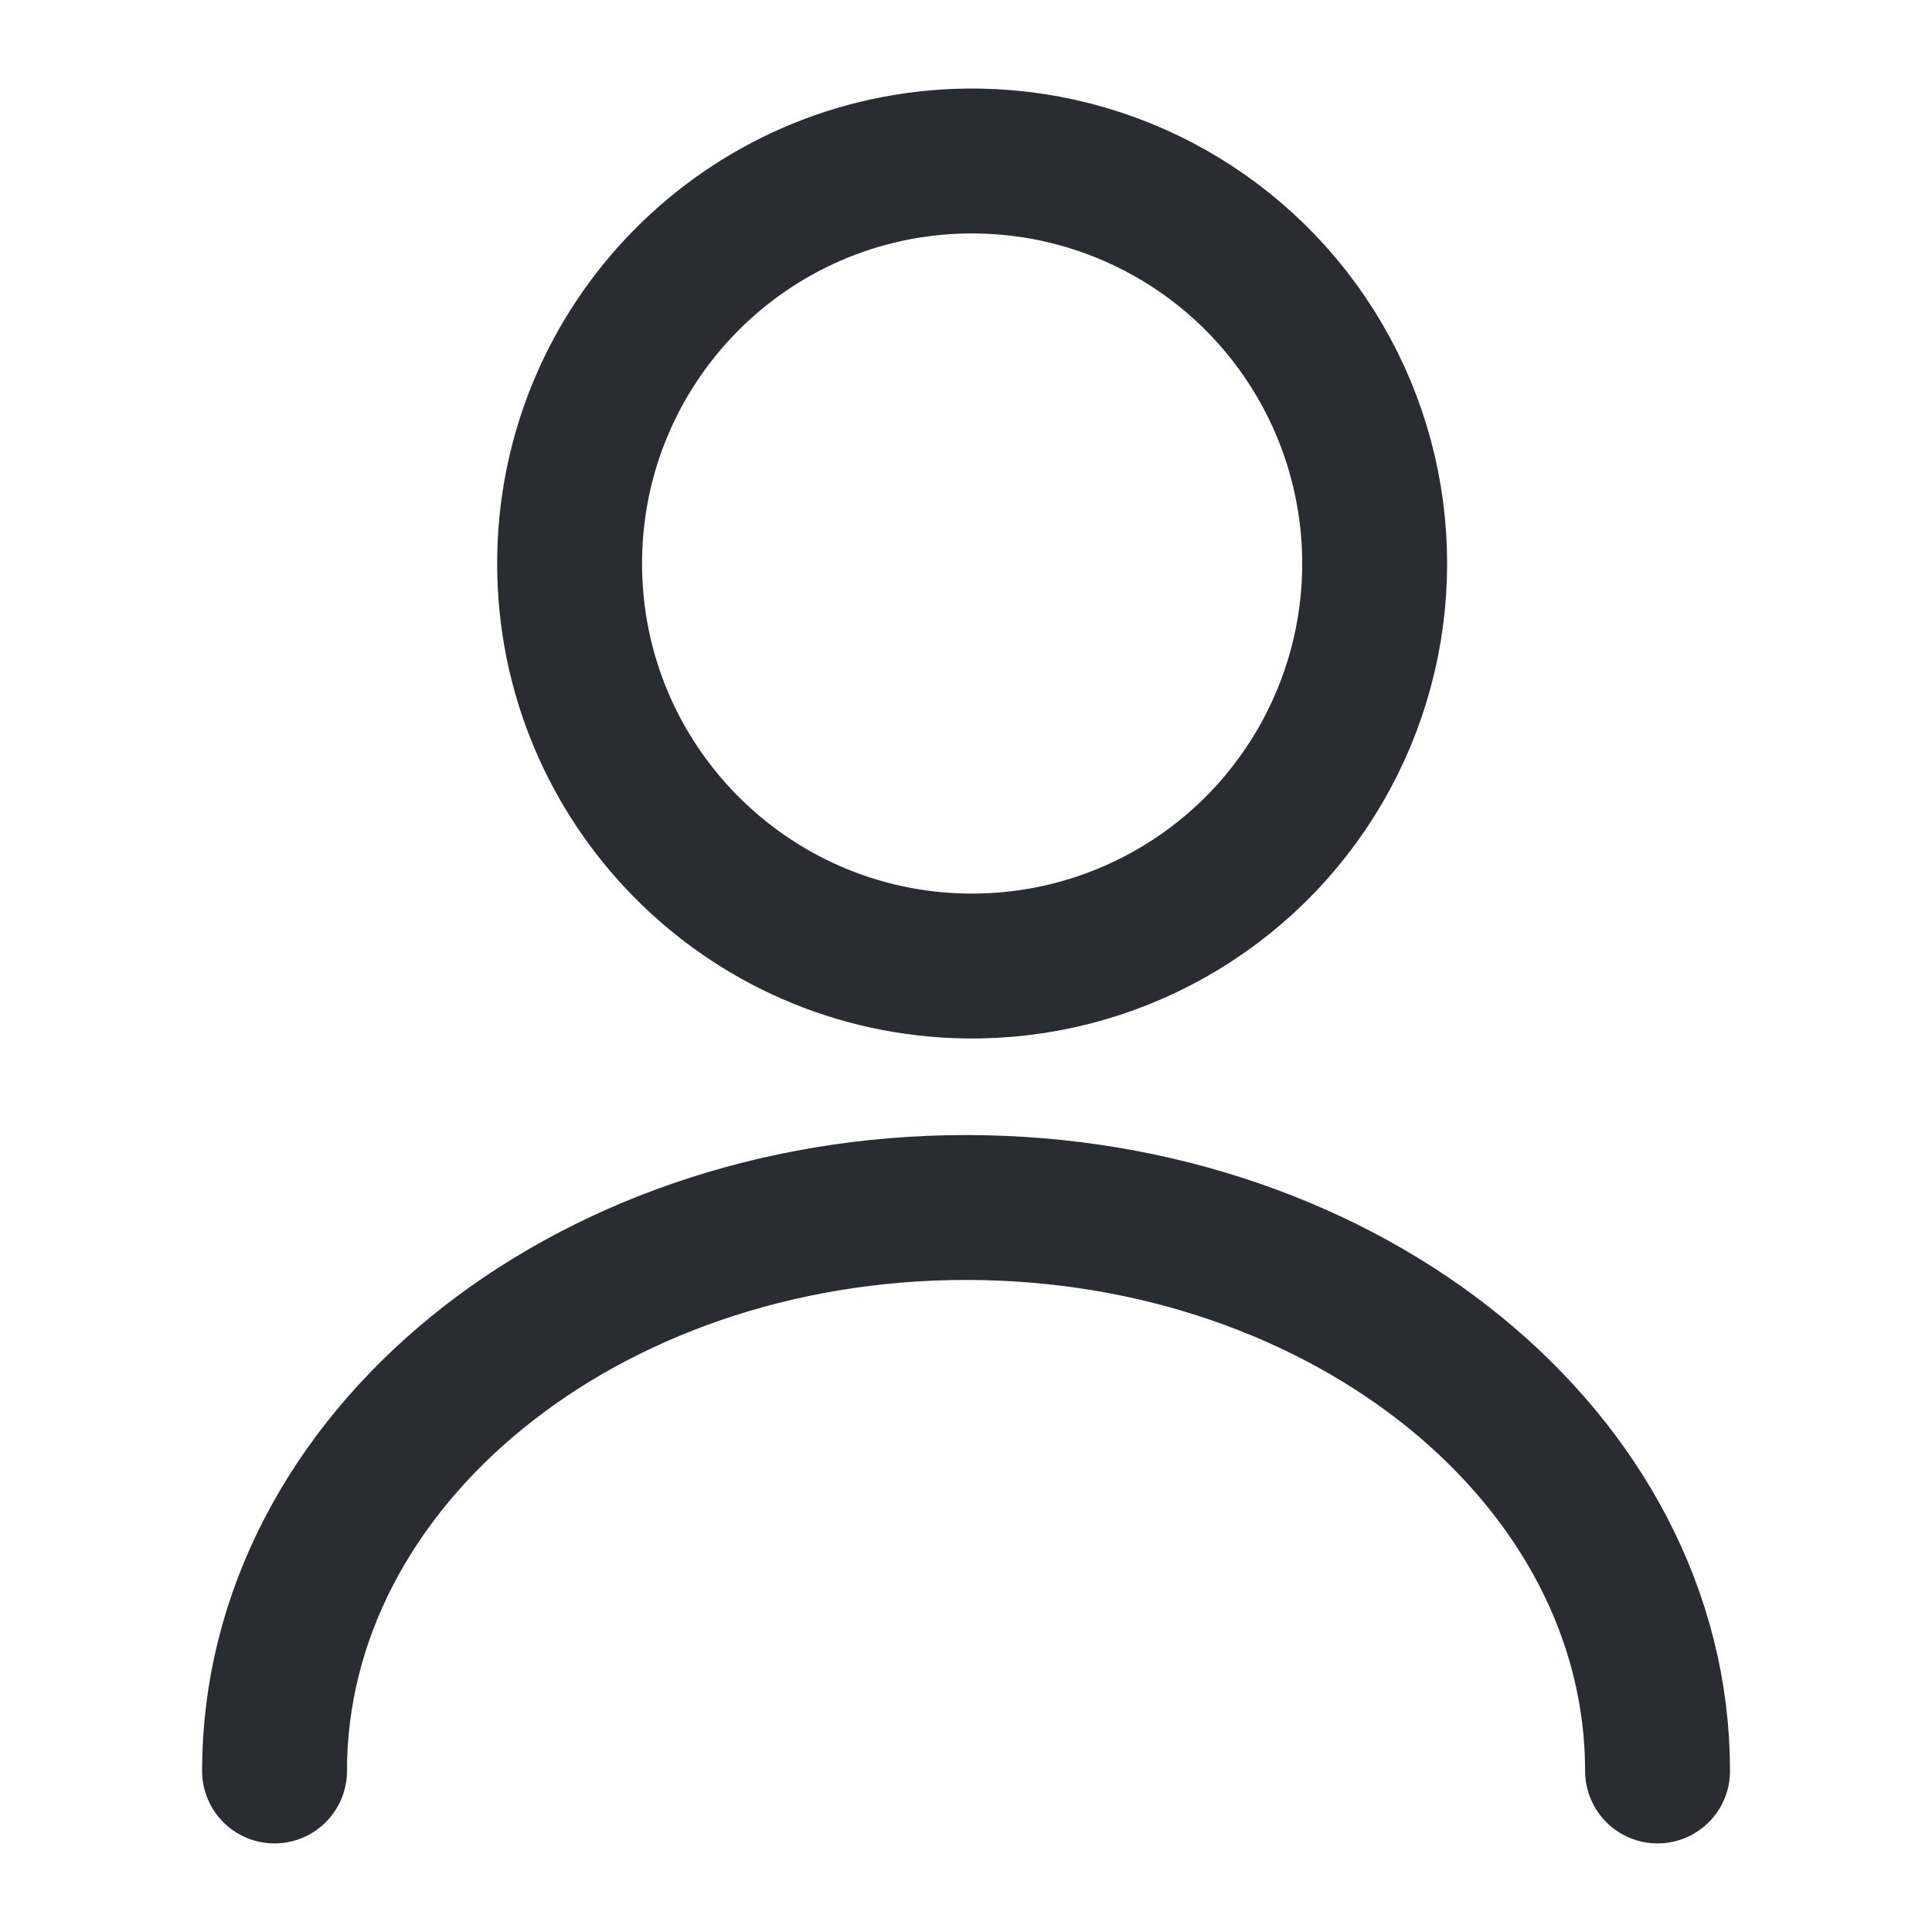
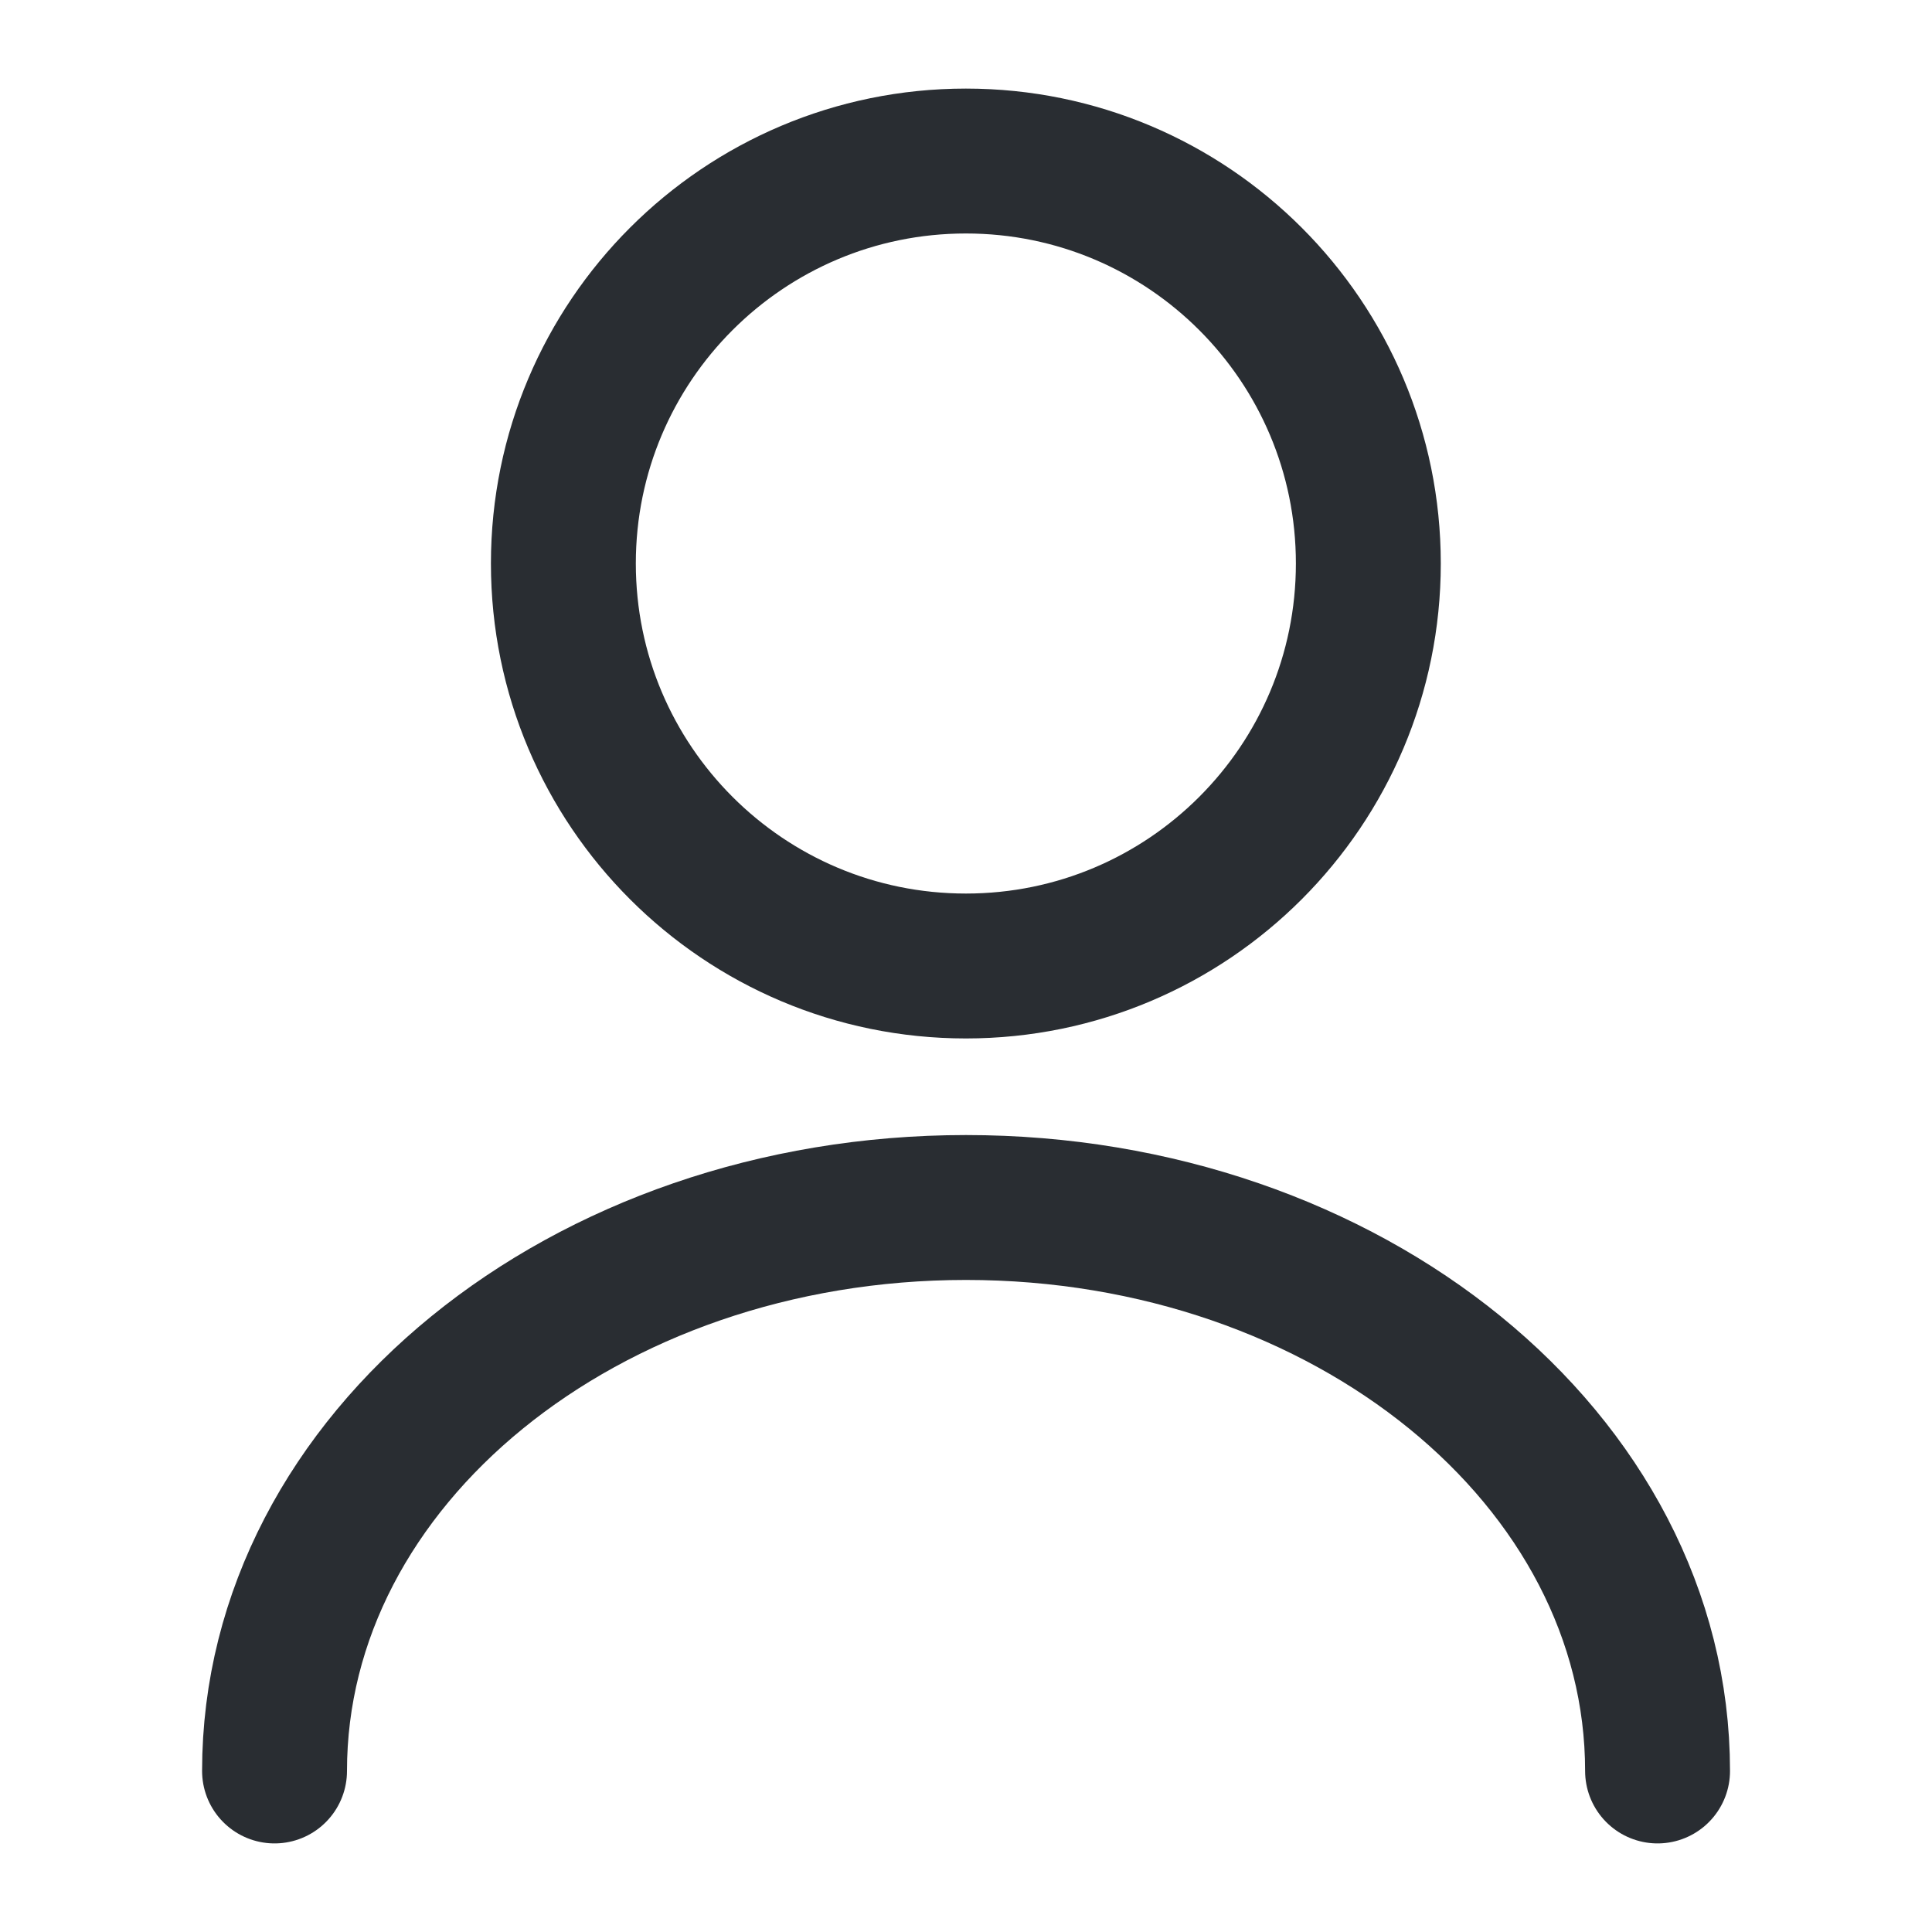
- <svg xmlns="http://www.w3.org/2000/svg" width="20" height="20" fill="none">
-   <path d="M9.999 10a4.167 4.167 0 1 0 0-8.333 4.167 4.167 0 0 0 0 8.333Zm7.16 8.333c0-3.225-3.209-5.833-7.159-5.833-3.95 0-7.158 2.608-7.158 5.833" stroke="#292D32" stroke-width="1.5" stroke-linecap="round" stroke-linejoin="round" />
+ <svg xmlns="http://www.w3.org/2000/svg" width="20" height="20" viewBox="0 0 20 20" fill="none">
+   <path d="M9.999 10C12.3 10 14.165 8.134 14.165 5.833C14.165 3.532 12.3 1.667 9.999 1.667C7.698 1.667 5.832 3.532 5.832 5.833C5.832 8.134 7.698 10 9.999 10Z" stroke="#292D32" stroke-width="1.5" stroke-linecap="round" stroke-linejoin="round" />
+   <path d="M17.159 18.333C17.159 15.108 13.95 12.5 10 12.5C6.05 12.5 2.842 15.108 2.842 18.333" stroke="#292D32" stroke-width="1.5" stroke-linecap="round" stroke-linejoin="round" />
</svg>
